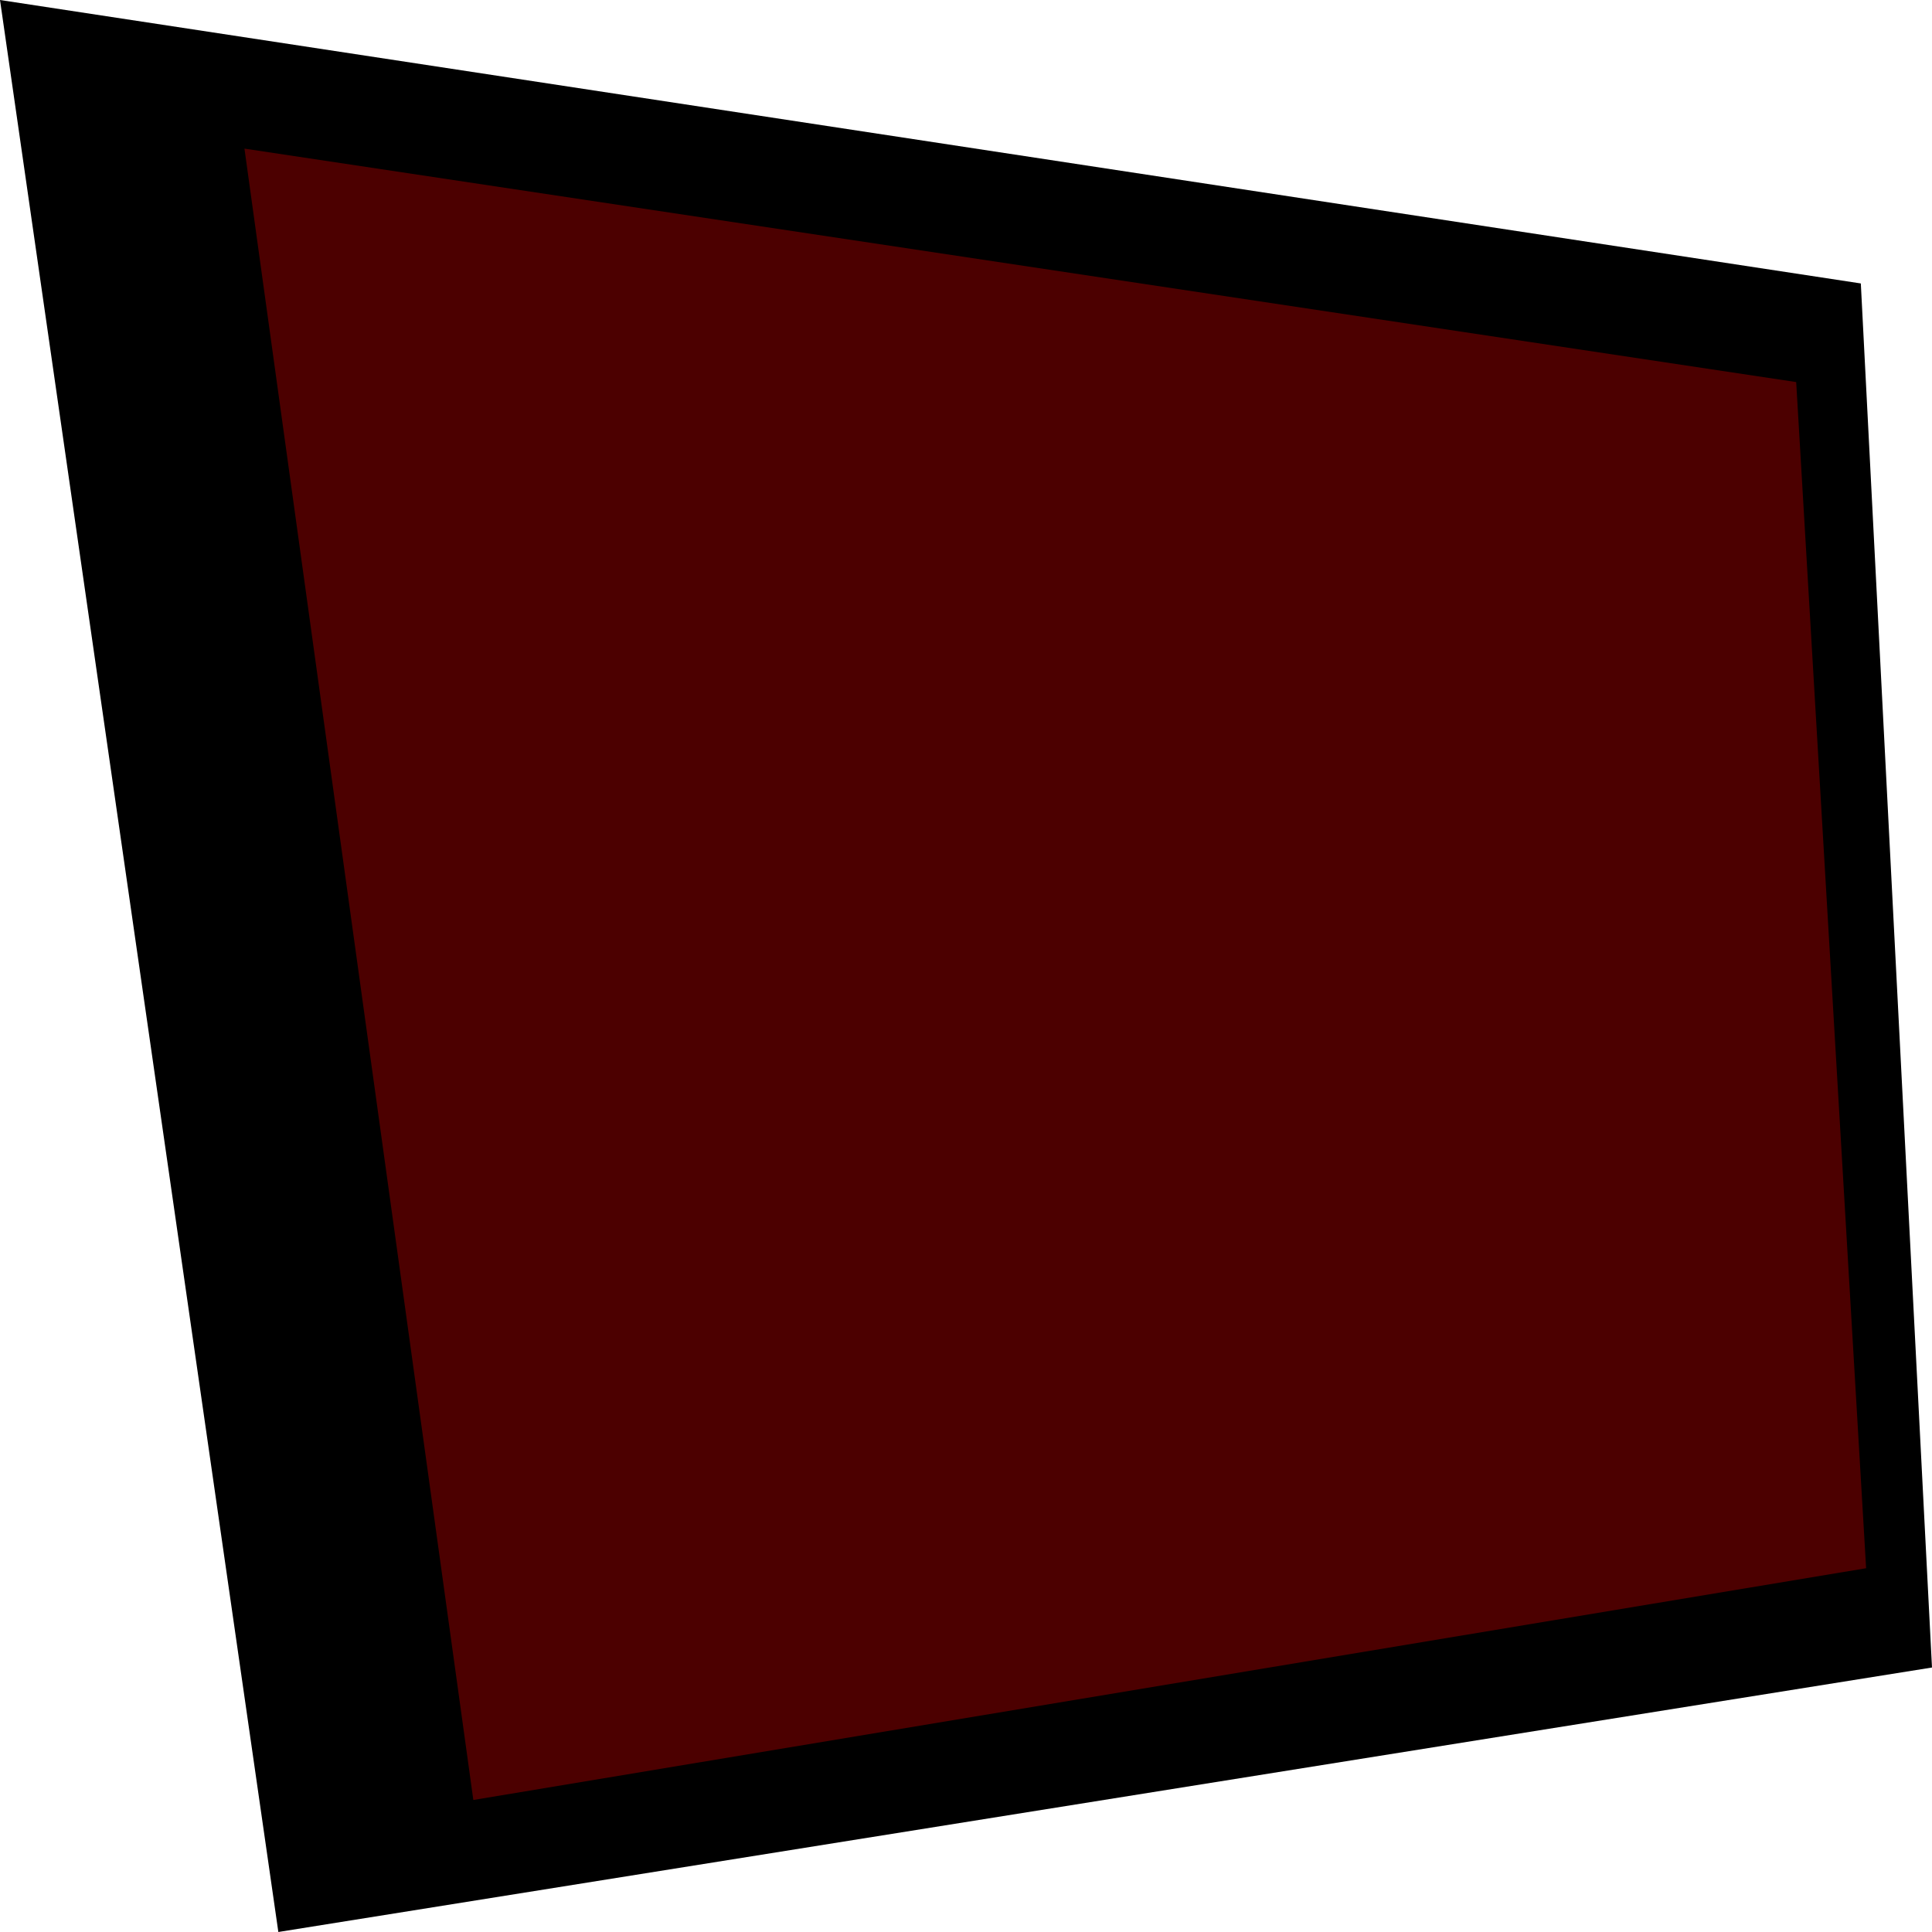
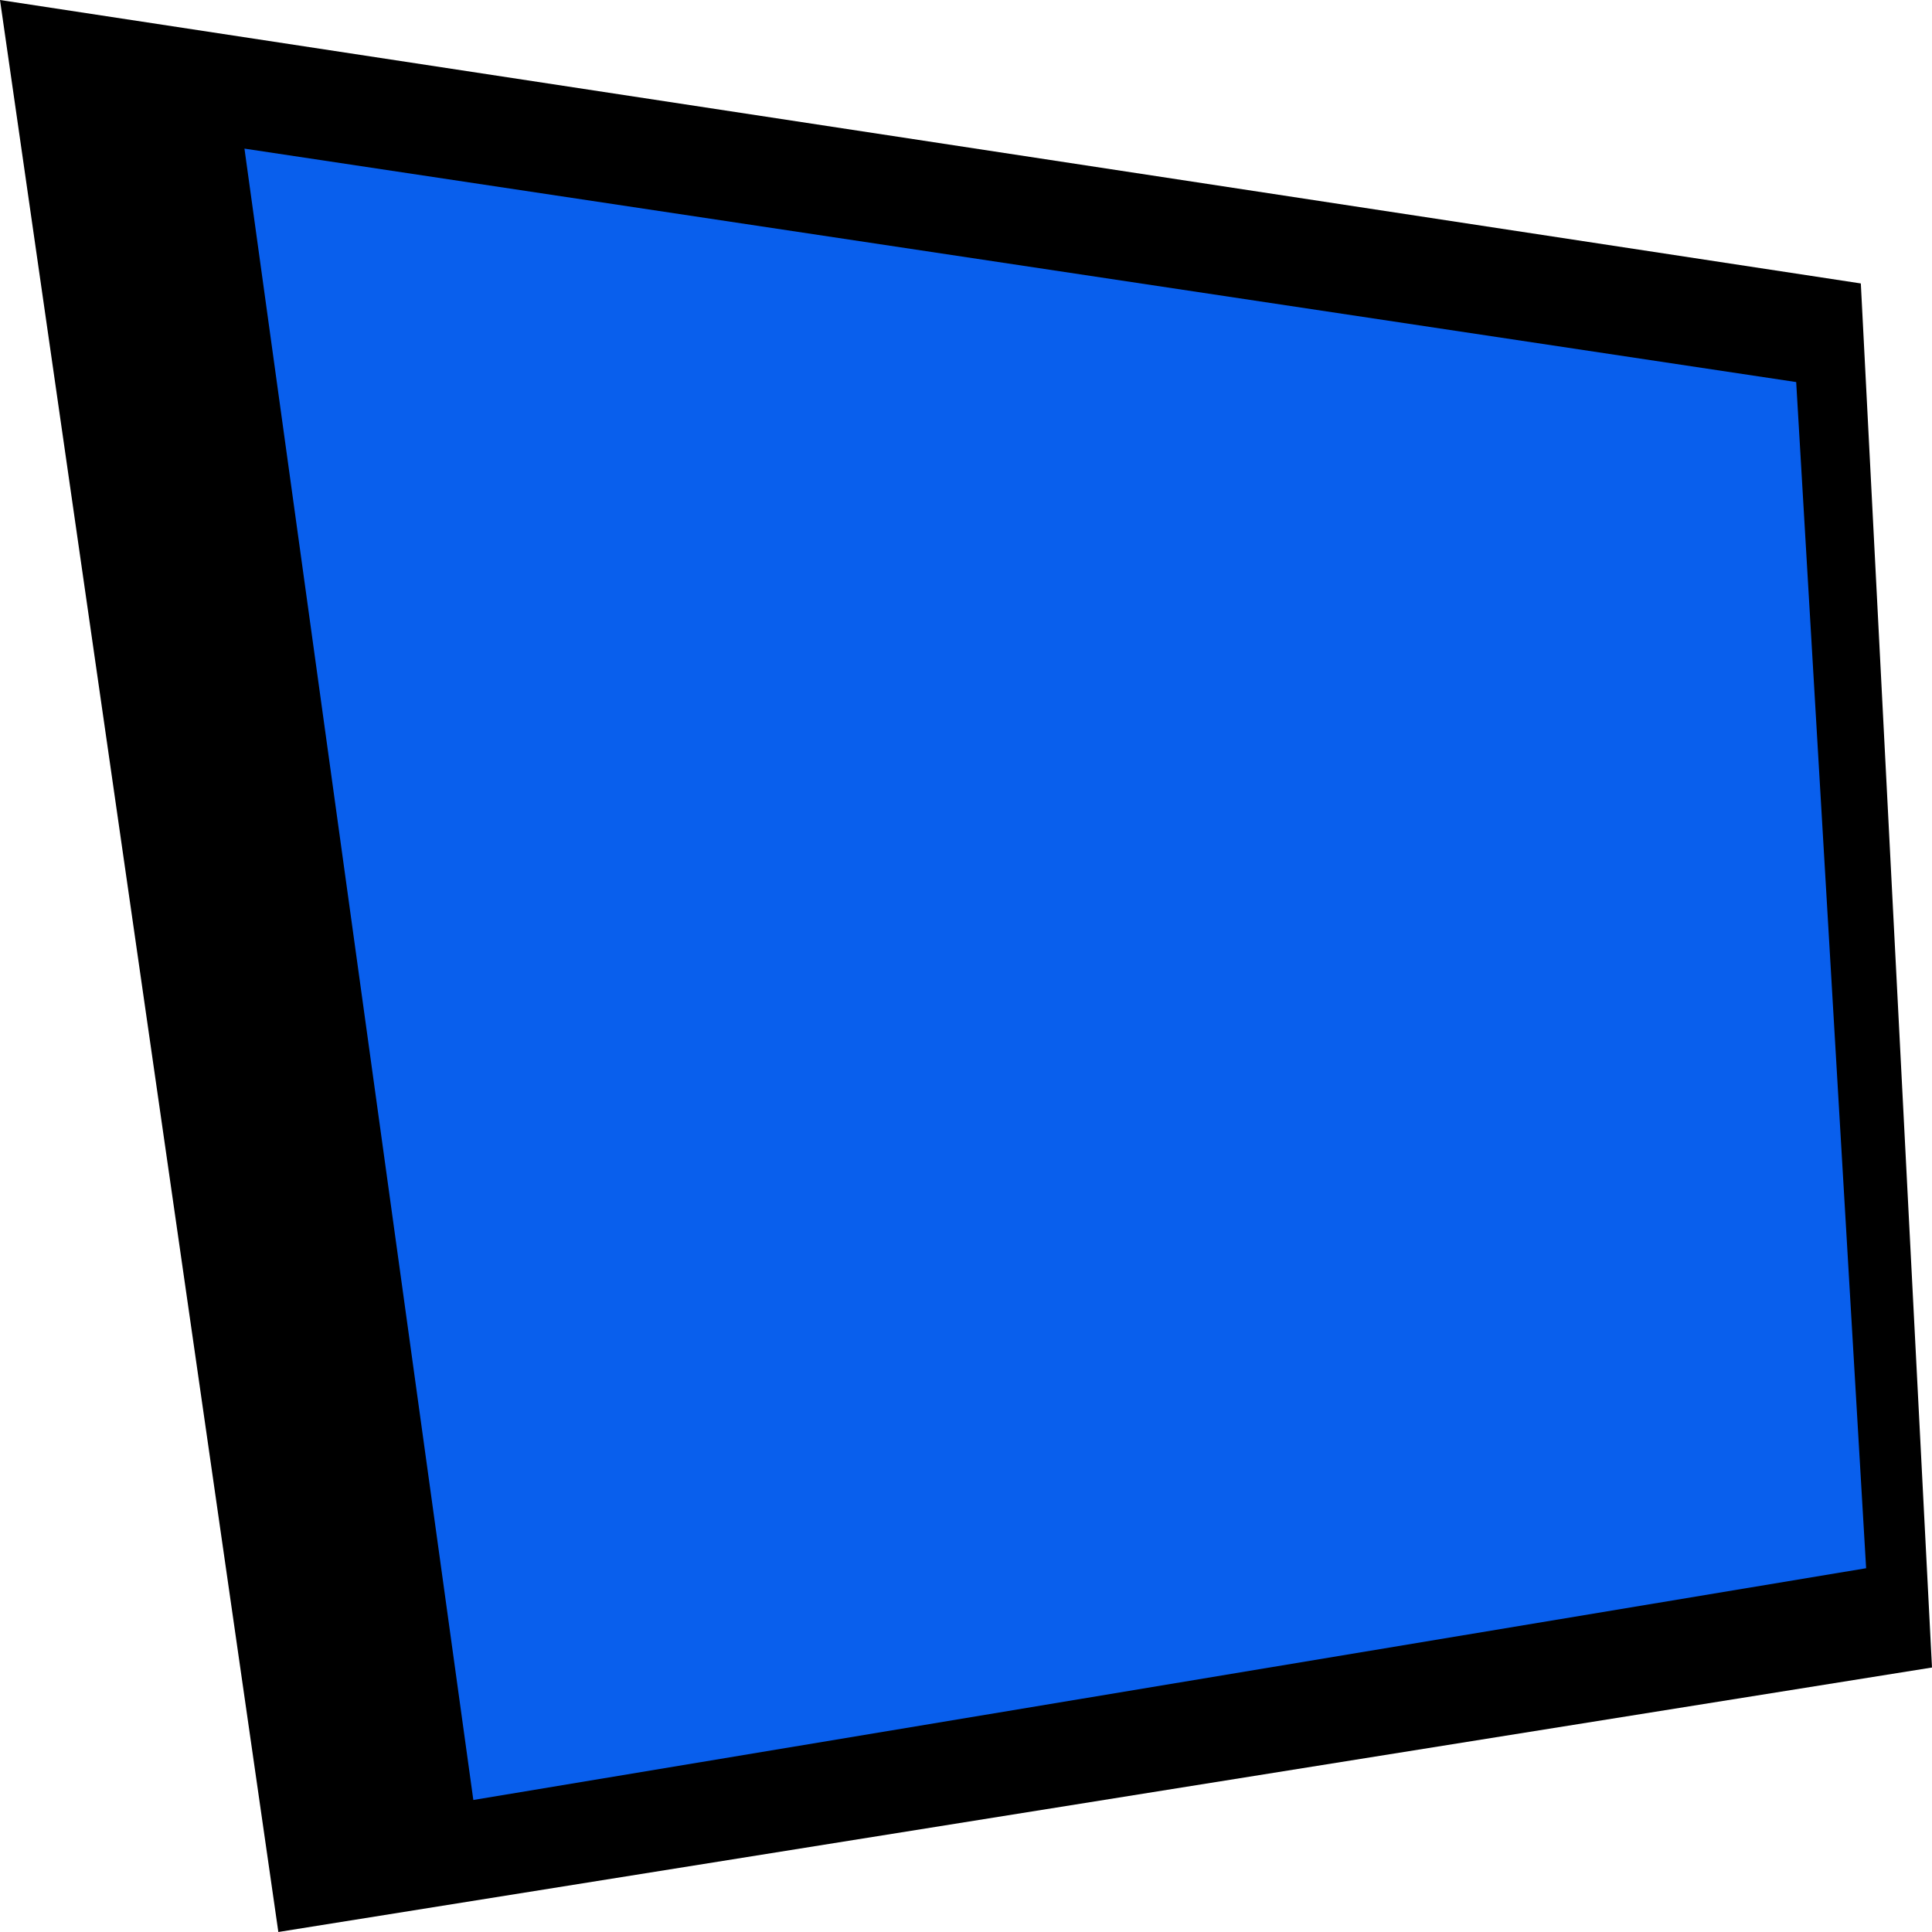
<svg xmlns="http://www.w3.org/2000/svg" width="100%" height="100%" viewBox="0 0 50 50" version="1.1" xml:space="preserve" style="fill-rule:evenodd;clip-rule:evenodd;stroke-linejoin:round;stroke-miterlimit:2;">
  <g transform="matrix(1,0,0,1,0,-65.3205)">
    <g id="Avatar-Borders">
      <g id="Masks">
            </g>
      <g id="Avatar-Borders-Inverted">
            </g>
      <g transform="matrix(0.195312,0,0,0.195312,0,65.3205)">
        <g id="Normal">
          <rect id="AvatarBorderSelected" x="0" y="0" width="256" height="256" style="fill:none;" />
          <g id="AvatarBorderSelected1">
            <g transform="matrix(1,0,0,1,-2.2365,0)">
              <path d="M2.236,0L248.806,37.558L258.236,220.954L39.119,256L2.236,0Z" />
            </g>
            <g transform="matrix(1,0,0,1,-2.2365,0)">
-               <path d="M34.628,19.692L240.241,50.625L249.508,207.799L64.956,238.508L34.628,19.692Z" style="fill:rgb(76,0,0);" />
+               <path d="M34.628,19.692L240.241,50.625L249.508,207.799L64.956,238.508L34.628,19.692Z" style="fill:rgb(9,95,237);" />
            </g>
          </g>
        </g>
      </g>
    </g>
  </g>
</svg>
